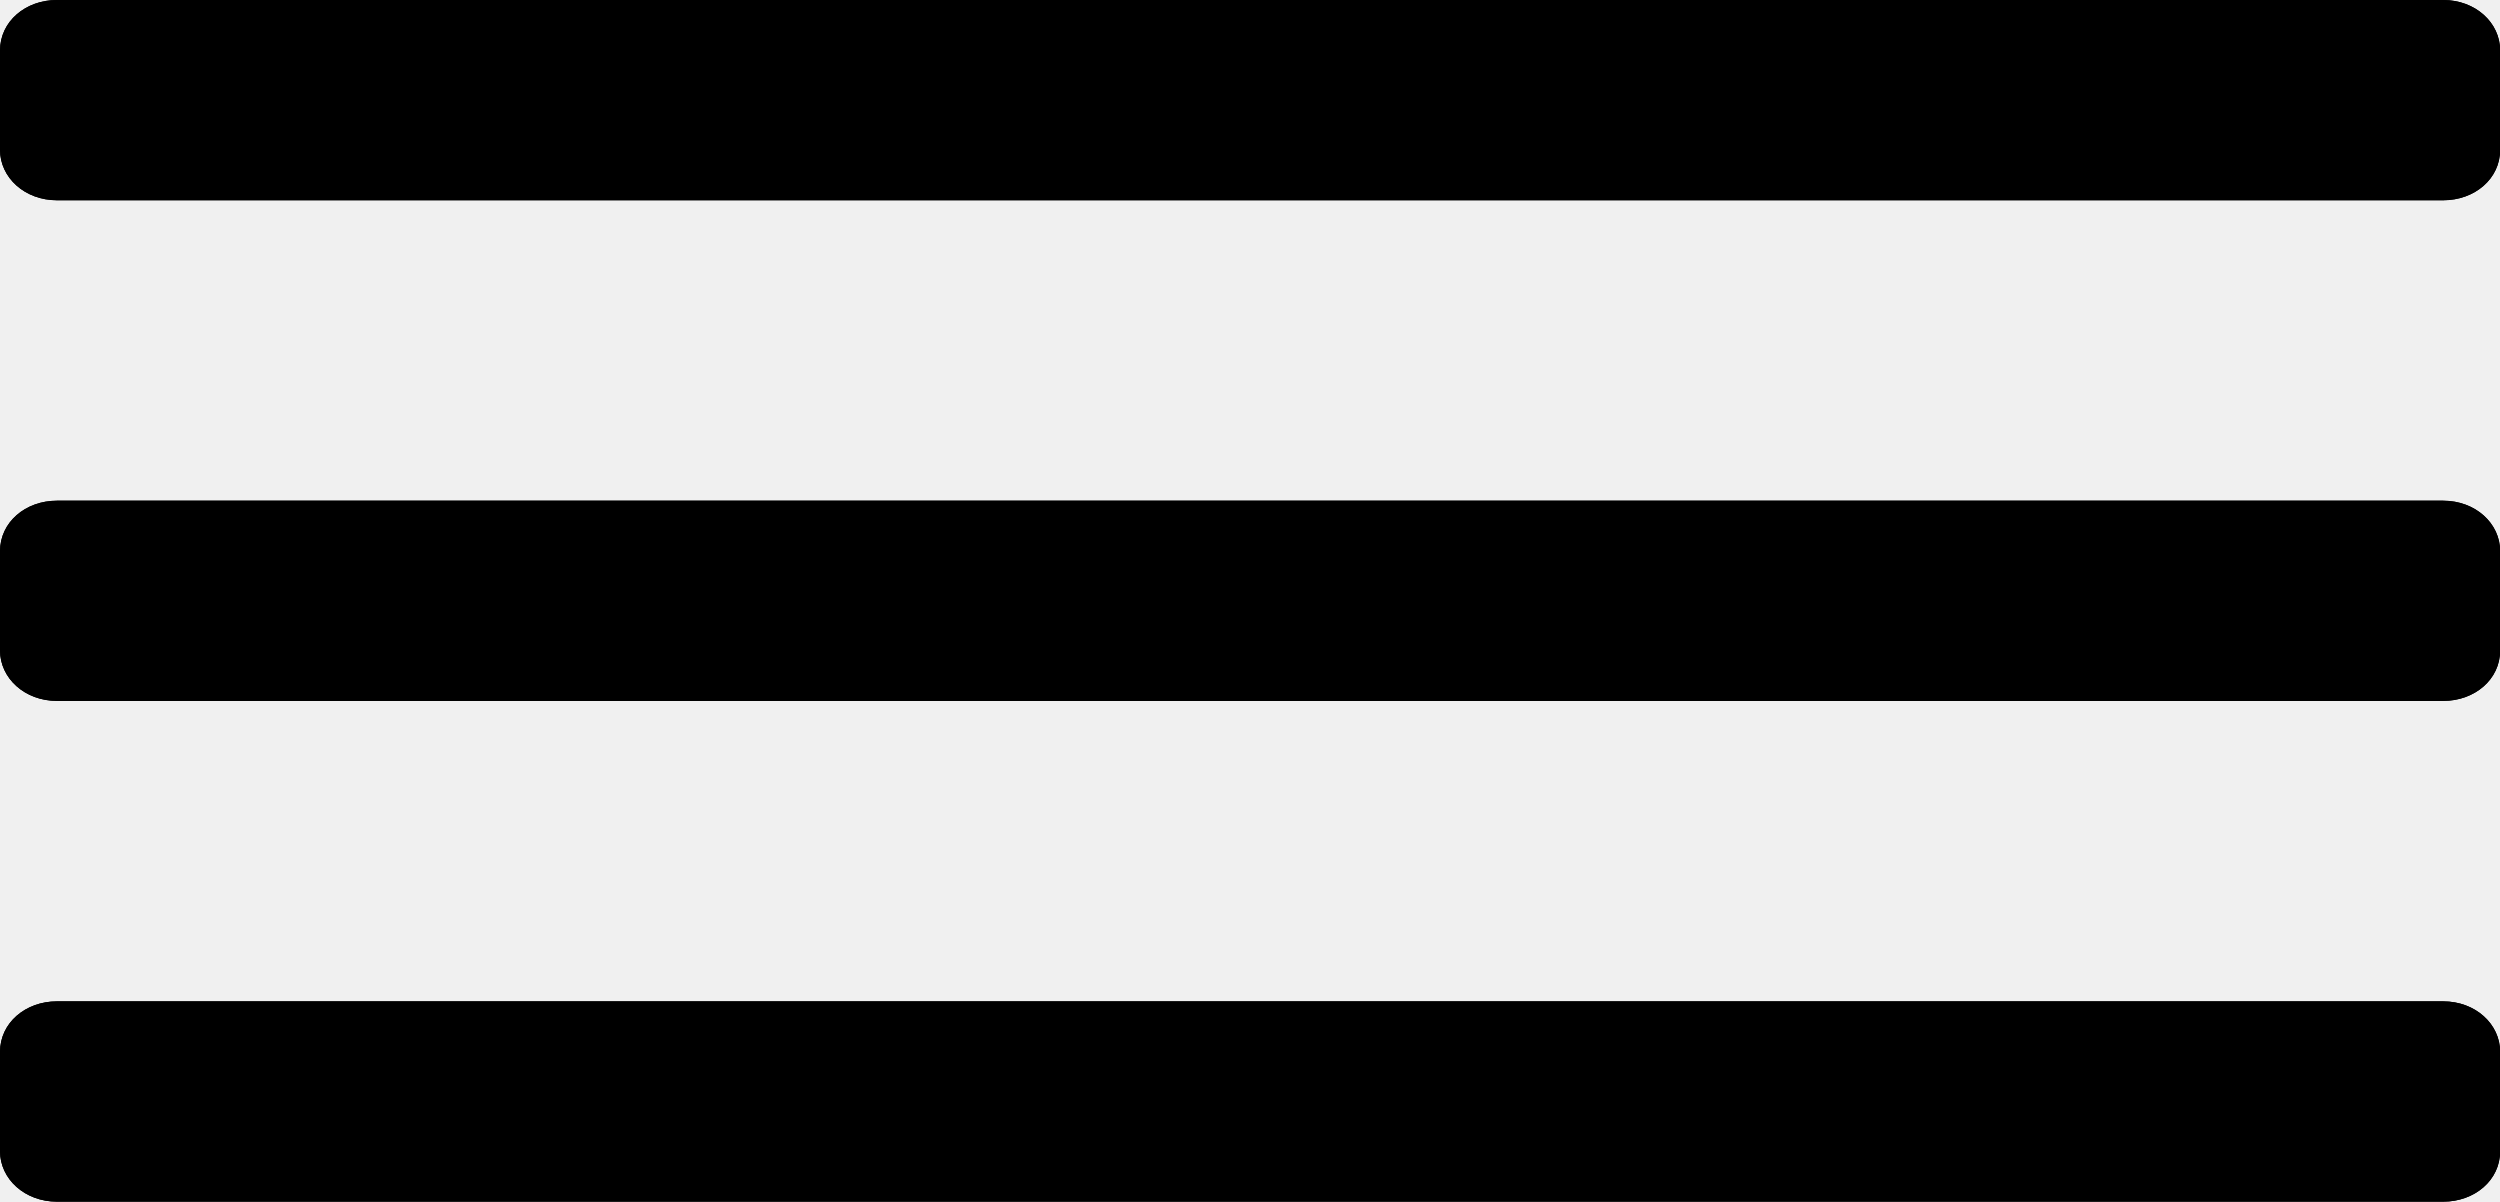
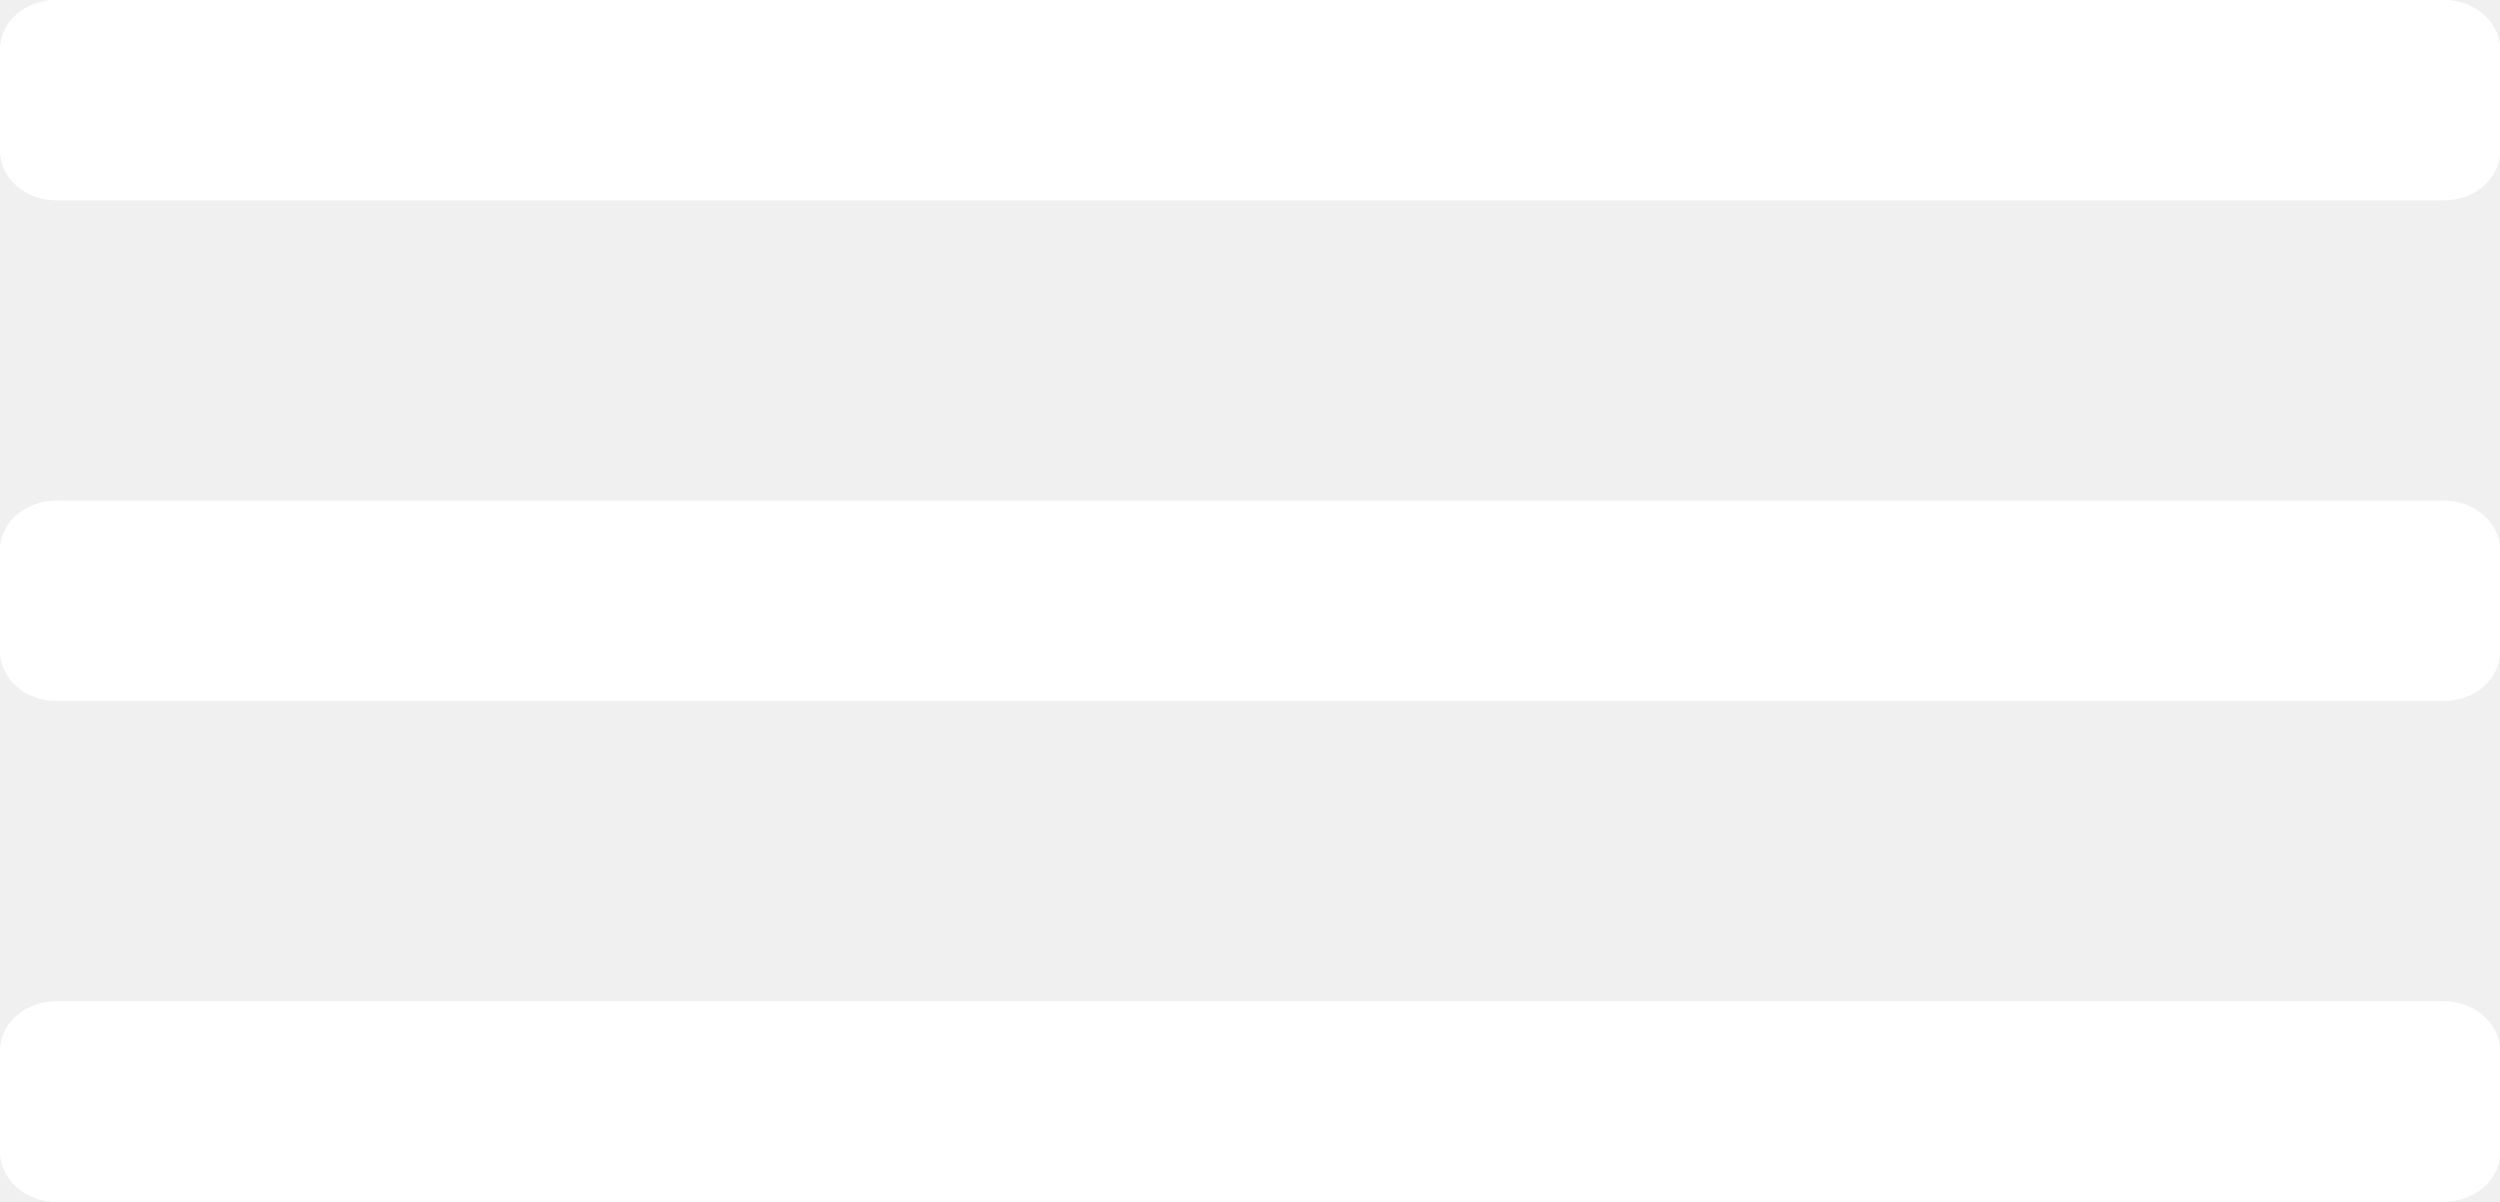
<svg xmlns="http://www.w3.org/2000/svg" version="1.0" id="Layer_1" x="0px" y="0px" width="49.945px" height="24.007px" viewBox="0 0 49.945 24.007" enable-background="new 0 0 49.945 24.007" xml:space="preserve">
  <g id="miu">
    <g id="editor_list_view_hambuger_menu_glyph">
      <g>
-         <path id="path-1" d="M1.137,0C0.51,0,0,0.428,0,1.01v1.981c0,0.558,0.494,1.01,1.139,1.01h47.671 c0.628,0,1.138-0.428,1.138-1.01V1.01c0-0.558-0.494-1.01-1.138-1.01H1.137z M1.137,10.003C0.51,10.003,0,10.431,0,11.013v1.98 c0,0.557,0.494,1.01,1.139,1.01h47.671c0.628,0,1.138-0.428,1.138-1.01v-1.98c0-0.558-0.494-1.01-1.138-1.01H1.137z M1.137,20.005C0.51,20.005,0,20.434,0,21.016v1.981c0,0.557,0.494,1.01,1.139,1.01h47.671c0.628,0,1.138-0.428,1.138-1.01 v-1.981c0-0.558-0.494-1.011-1.138-1.011H1.137z" />
+         <path id="path-1" fill="#FFFFFF" d="M1.137,0C0.51,0,0,0.428,0,1.01v1.981c0,0.558,0.494,1.01,1.139,1.01h47.671 c0.628,0,1.138-0.428,1.138-1.01V1.01c0-0.558-0.494-1.01-1.138-1.01H1.137z M1.137,10.003C0.51,10.003,0,10.431,0,11.013v1.98 c0,0.557,0.494,1.01,1.139,1.01h47.671c0.628,0,1.138-0.428,1.138-1.01v-1.98c0-0.558-0.494-1.01-1.138-1.01H1.137z M1.137,20.005C0.51,20.005,0,20.434,0,21.016v1.981c0,0.557,0.494,1.01,1.139,1.01h47.671c0.628,0,1.138-0.428,1.138-1.01 v-1.981c0-0.558-0.494-1.011-1.138-1.011H1.137z" />
      </g>
      <g>
-         <path id="path-1_1_" d="M1.137,0C0.51,0,0,0.428,0,1.01v1.981c0,0.558,0.494,1.01,1.139,1.01h47.671 c0.628,0,1.138-0.428,1.138-1.01V1.01c0-0.558-0.494-1.01-1.138-1.01H1.137z M1.137,10.003C0.51,10.003,0,10.431,0,11.013v1.98 c0,0.557,0.494,1.01,1.139,1.01h47.671c0.628,0,1.138-0.428,1.138-1.01v-1.98c0-0.558-0.494-1.01-1.138-1.01H1.137z M1.137,20.005C0.51,20.005,0,20.434,0,21.016v1.981c0,0.557,0.494,1.01,1.139,1.01h47.671c0.628,0,1.138-0.428,1.138-1.01 v-1.981c0-0.558-0.494-1.011-1.138-1.011H1.137z" />
+         <path id="path-1_1_" fill="#FFFFFF" d="M1.137,0C0.51,0,0,0.428,0,1.01v1.981c0,0.558,0.494,1.01,1.139,1.01h47.671 c0.628,0,1.138-0.428,1.138-1.01V1.01c0-0.558-0.494-1.01-1.138-1.01H1.137z M1.137,10.003C0.51,10.003,0,10.431,0,11.013v1.98 c0,0.557,0.494,1.01,1.139,1.01h47.671c0.628,0,1.138-0.428,1.138-1.01v-1.98c0-0.558-0.494-1.01-1.138-1.01H1.137z M1.137,20.005C0.51,20.005,0,20.434,0,21.016v1.981c0,0.557,0.494,1.01,1.139,1.01h47.671c0.628,0,1.138-0.428,1.138-1.01 v-1.981c0-0.558-0.494-1.011-1.138-1.011H1.137z" />
      </g>
    </g>
  </g>
</svg>
